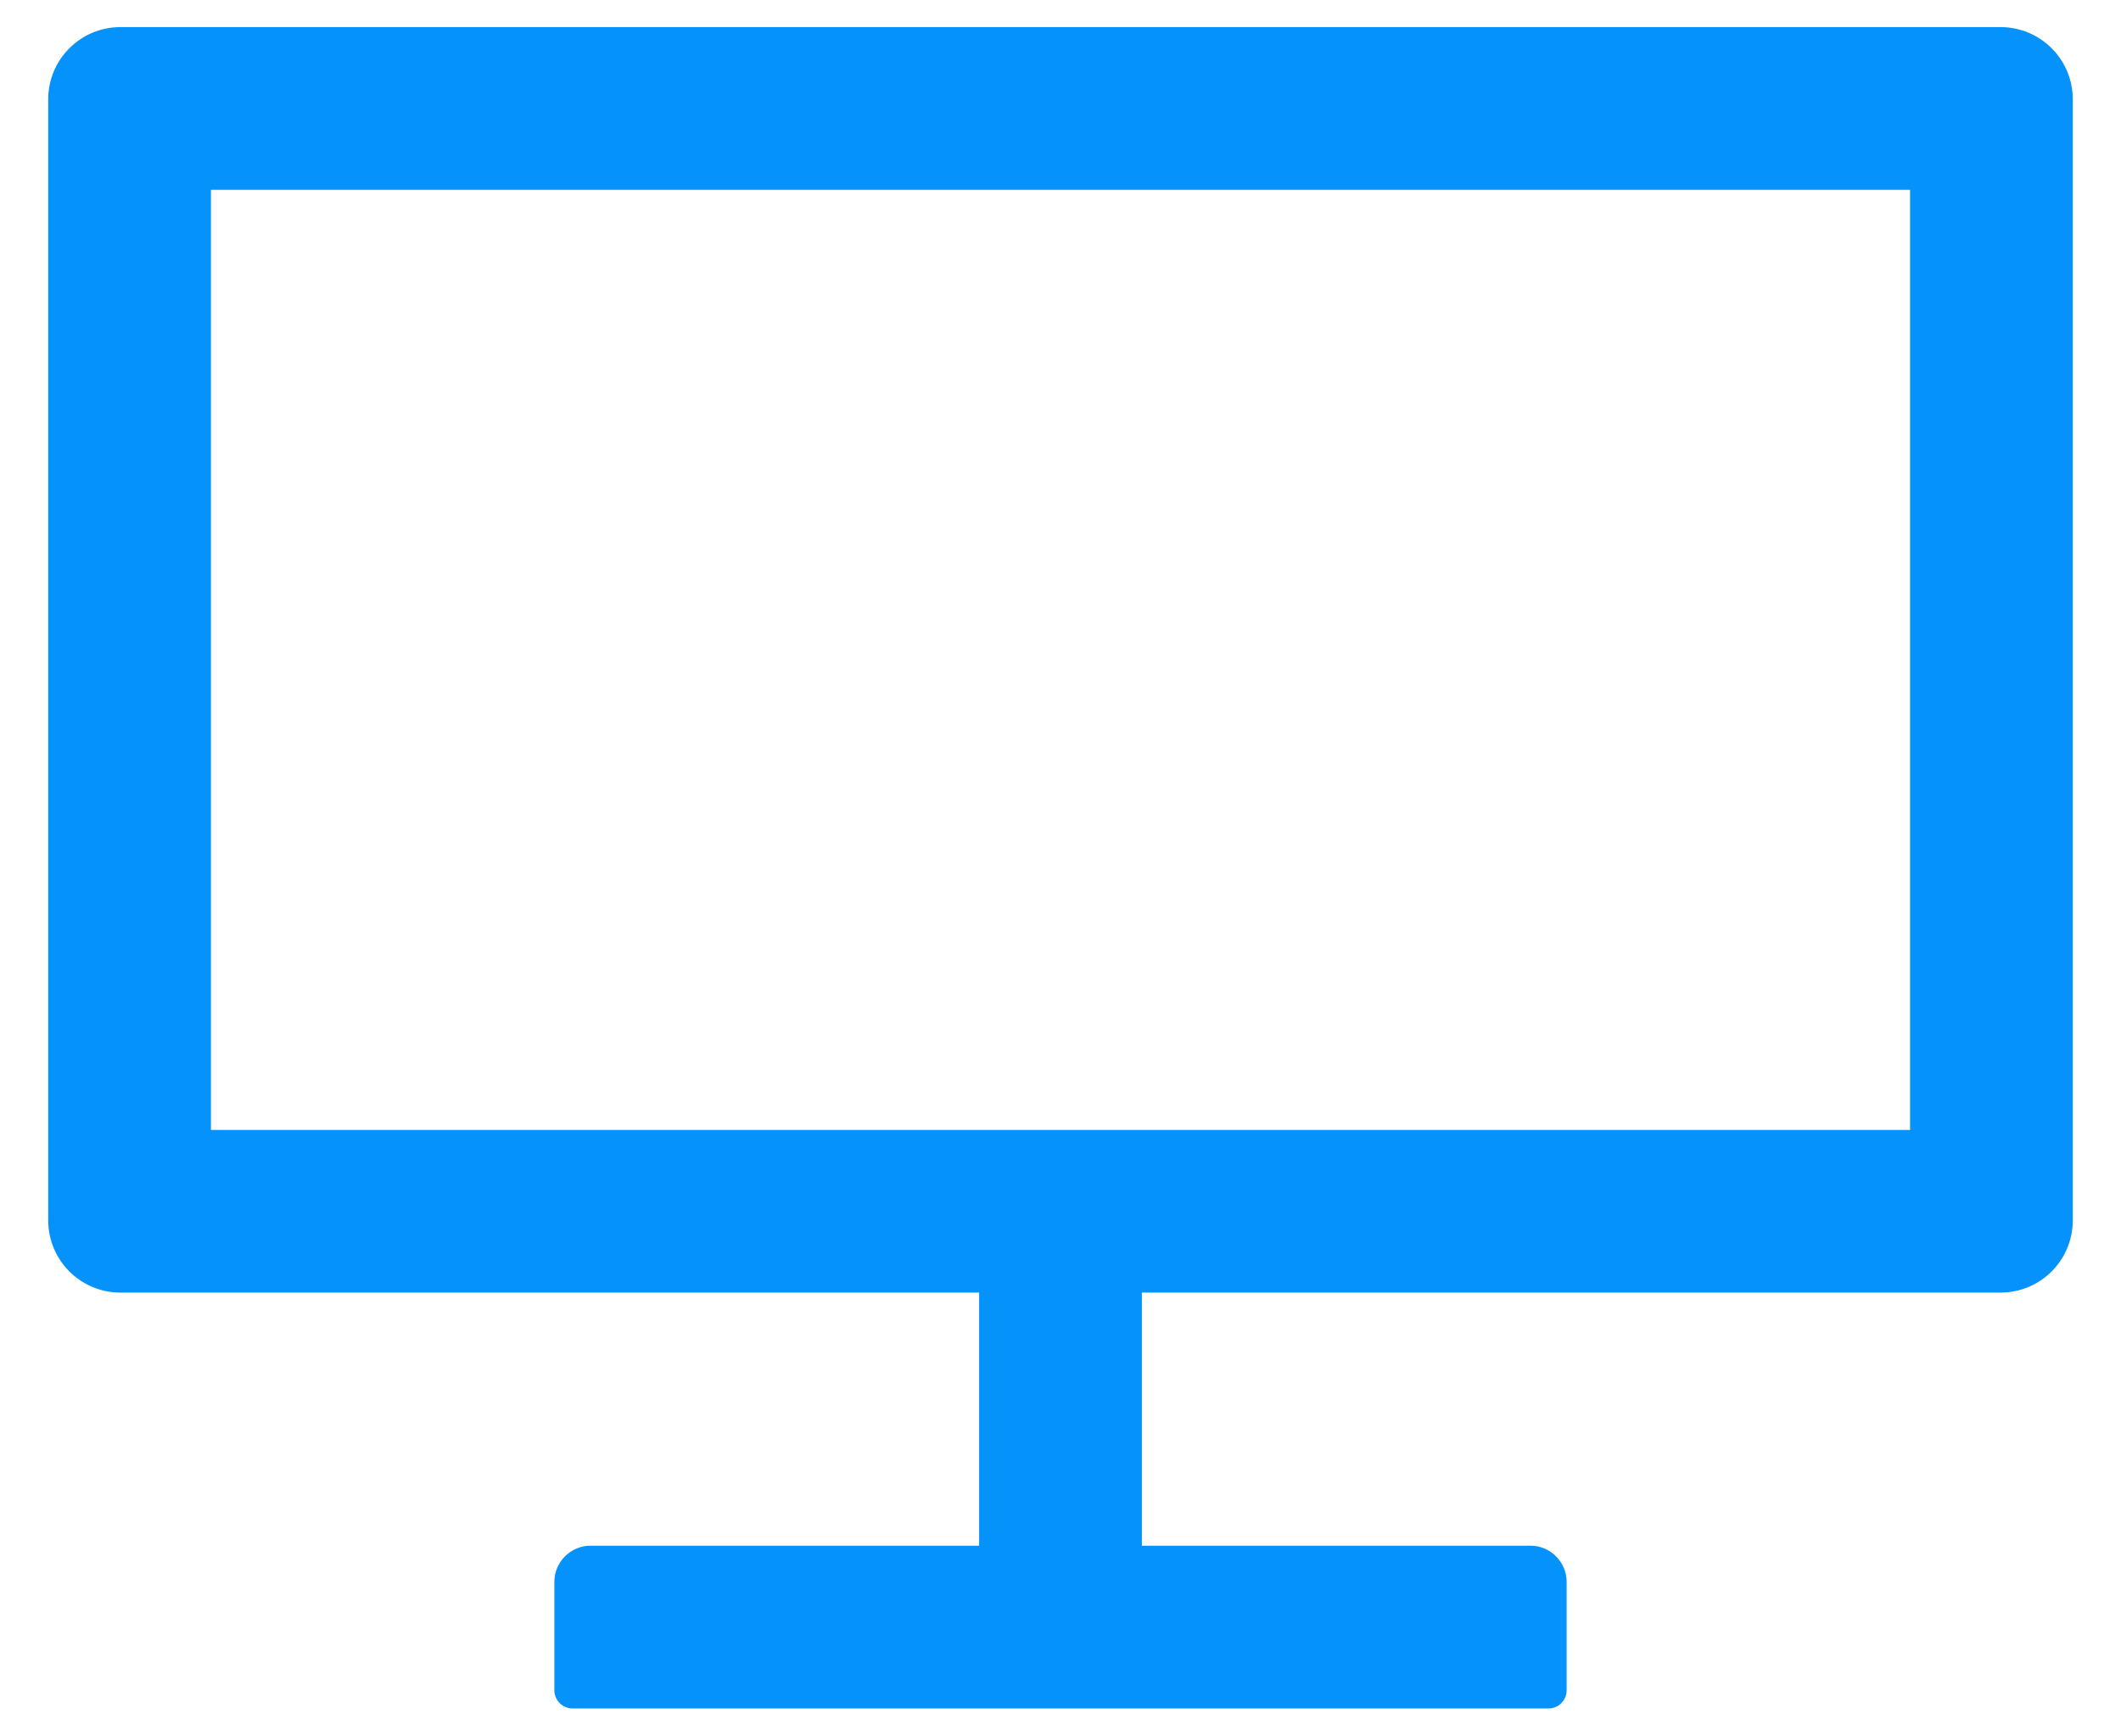
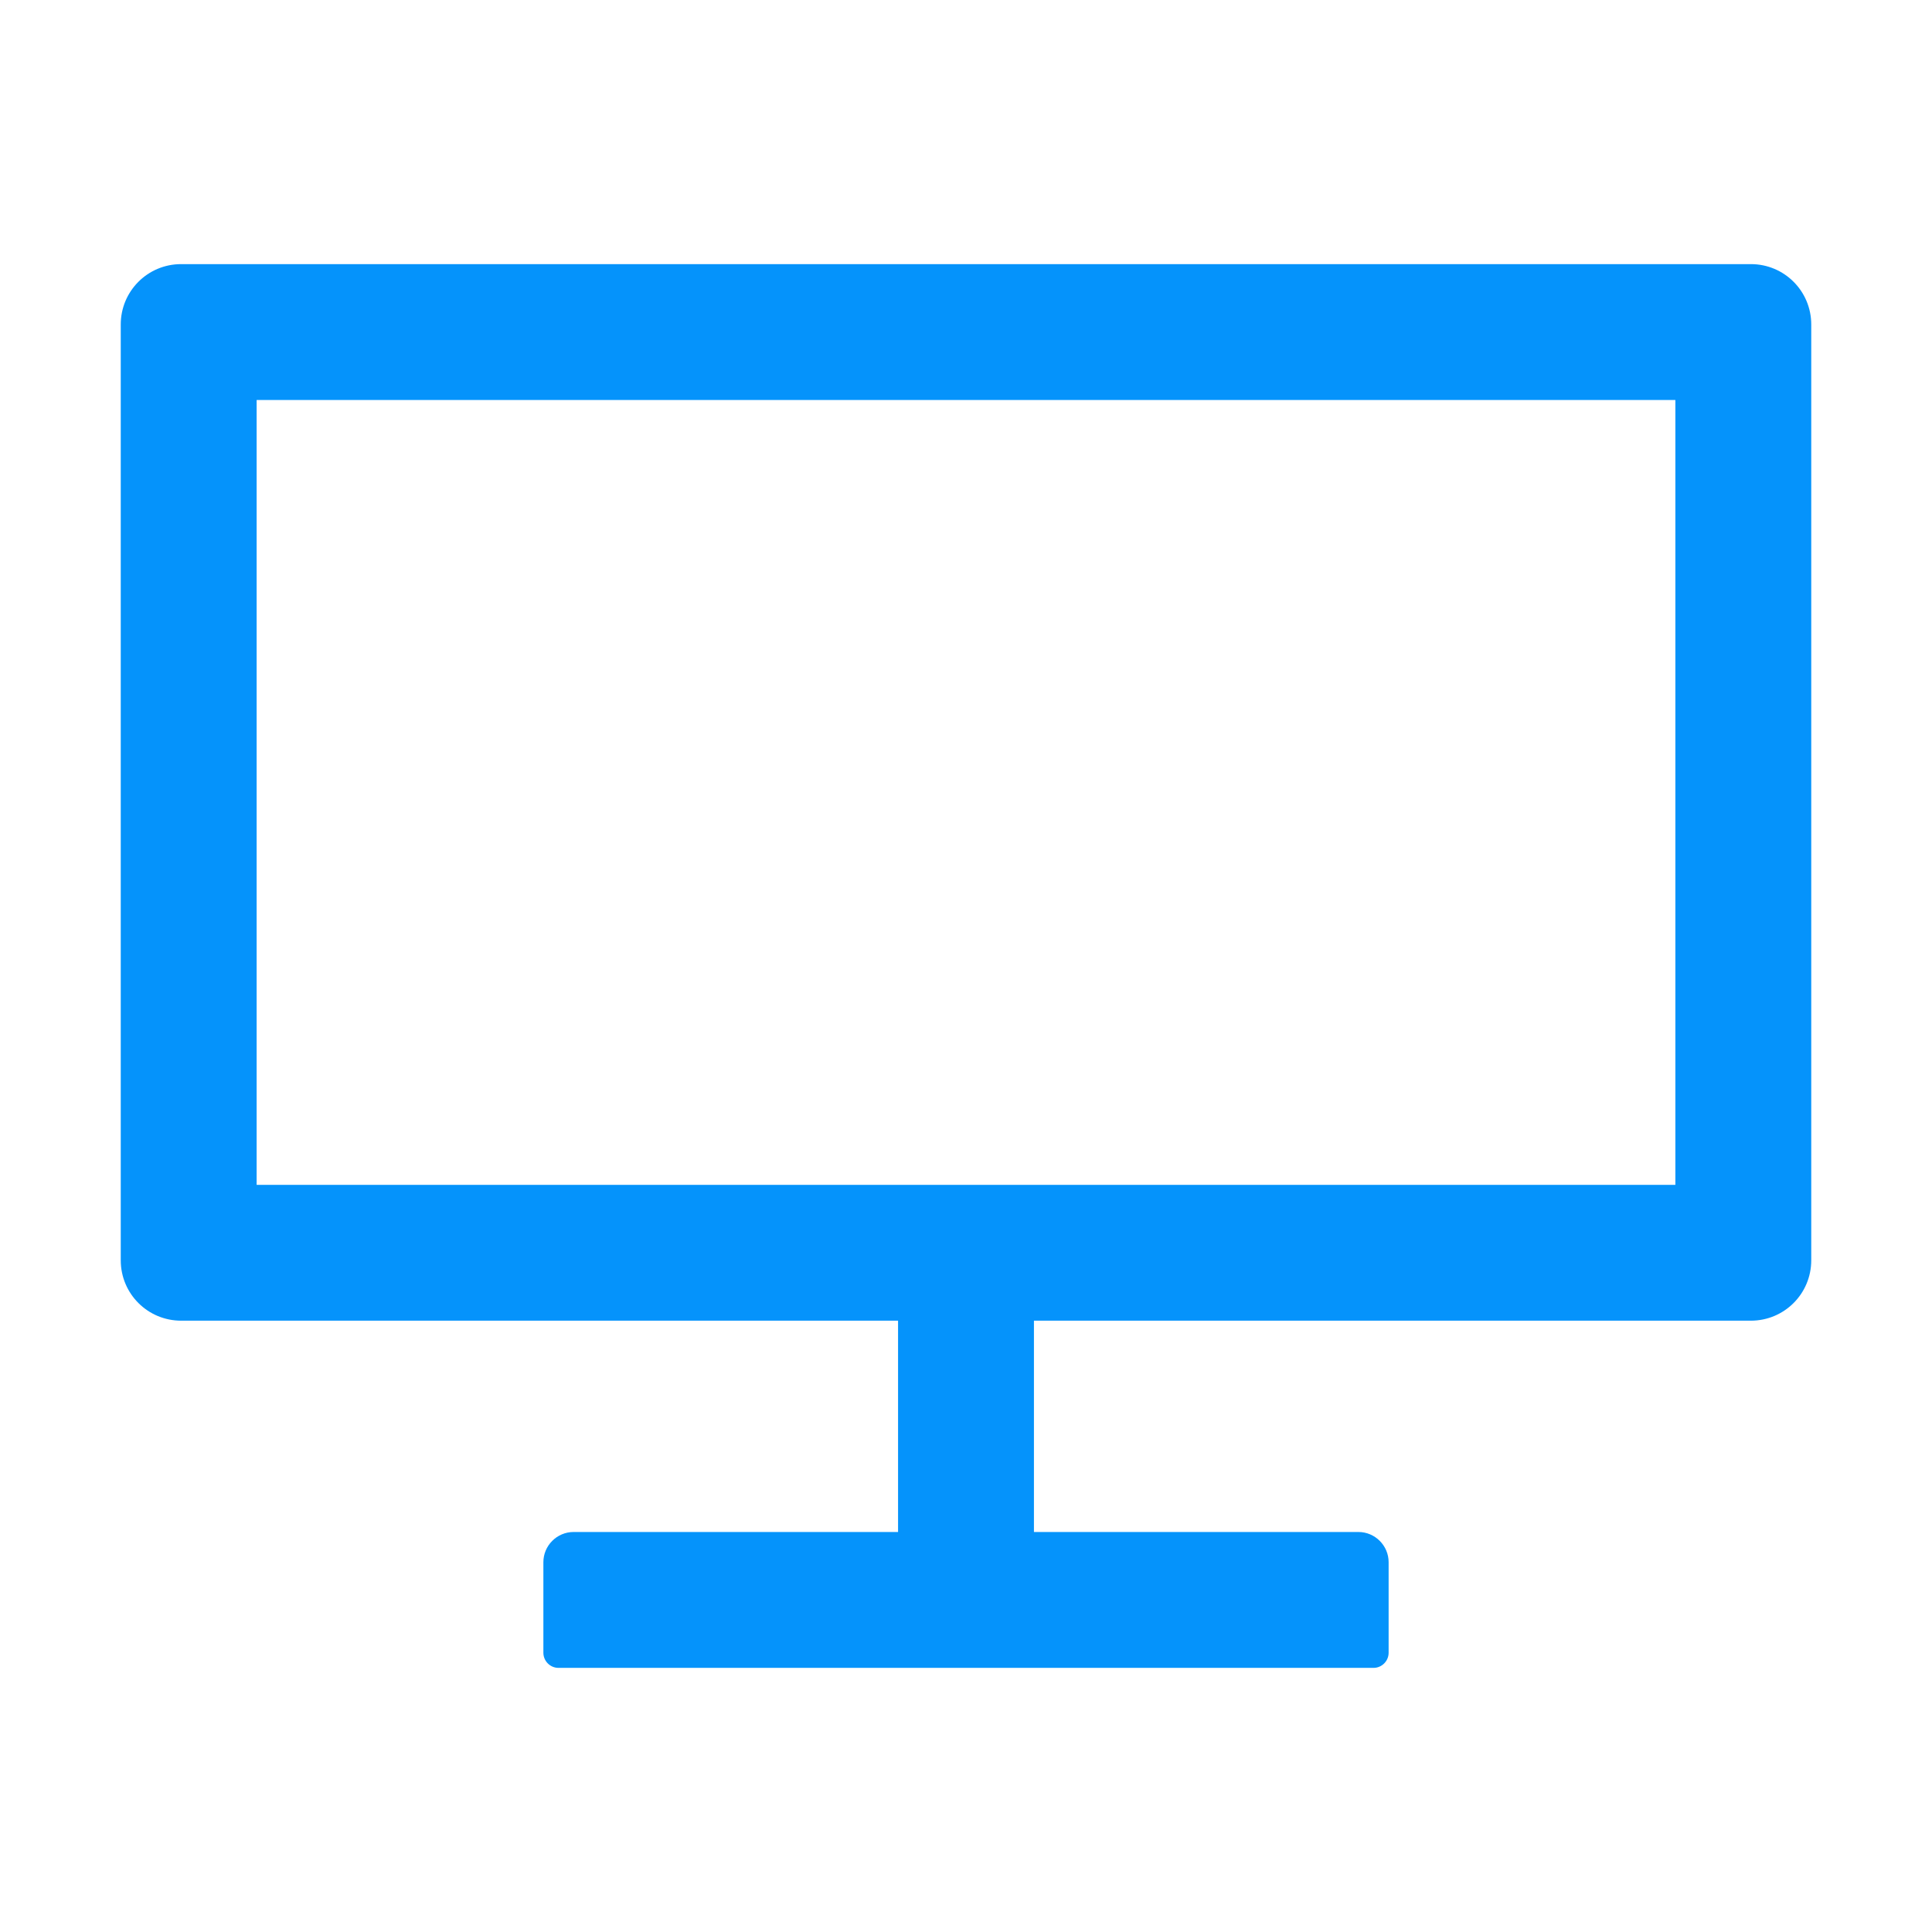
- <svg xmlns="http://www.w3.org/2000/svg" width="22" height="18" viewBox="0 0 22 18" fill="none">
-   <path d="M20.75 0.281H1.25C0.835 0.281 0.5 0.616 0.5 1.031V12.656C0.5 13.071 0.835 13.406 1.25 13.406H10.156V16.031H6.125C5.919 16.031 5.75 16.2 5.75 16.406V17.531C5.75 17.634 5.834 17.719 5.938 17.719H16.062C16.166 17.719 16.25 17.634 16.25 17.531V16.406C16.25 16.2 16.081 16.031 15.875 16.031H11.844V13.406H20.75C21.165 13.406 21.5 13.071 21.5 12.656V1.031C21.5 0.616 21.165 0.281 20.75 0.281ZM19.812 11.719H2.188V1.969H19.812V11.719Z" fill="#0593FB" />
+ <svg xmlns="http://www.w3.org/2000/svg" width="24" height="24" viewBox="0 0 24 24" fill="none">
+   <path d="M21.75 3.281H2.25C1.835 3.281 1.5 3.616 1.5 4.031V15.656C1.5 16.071 1.835 16.406 2.25 16.406H11.156V19.031H7.125C6.919 19.031 6.75 19.2 6.75 19.406V20.531C6.75 20.634 6.834 20.719 6.938 20.719H17.062C17.166 20.719 17.25 20.634 17.25 20.531V19.406C17.25 19.2 17.081 19.031 16.875 19.031H12.844V16.406H21.75C22.165 16.406 22.5 16.071 22.5 15.656V4.031C22.5 3.616 22.165 3.281 21.75 3.281ZM20.812 14.719H3.188V4.969H20.812V14.719Z" fill="#0593FB" />
</svg>
